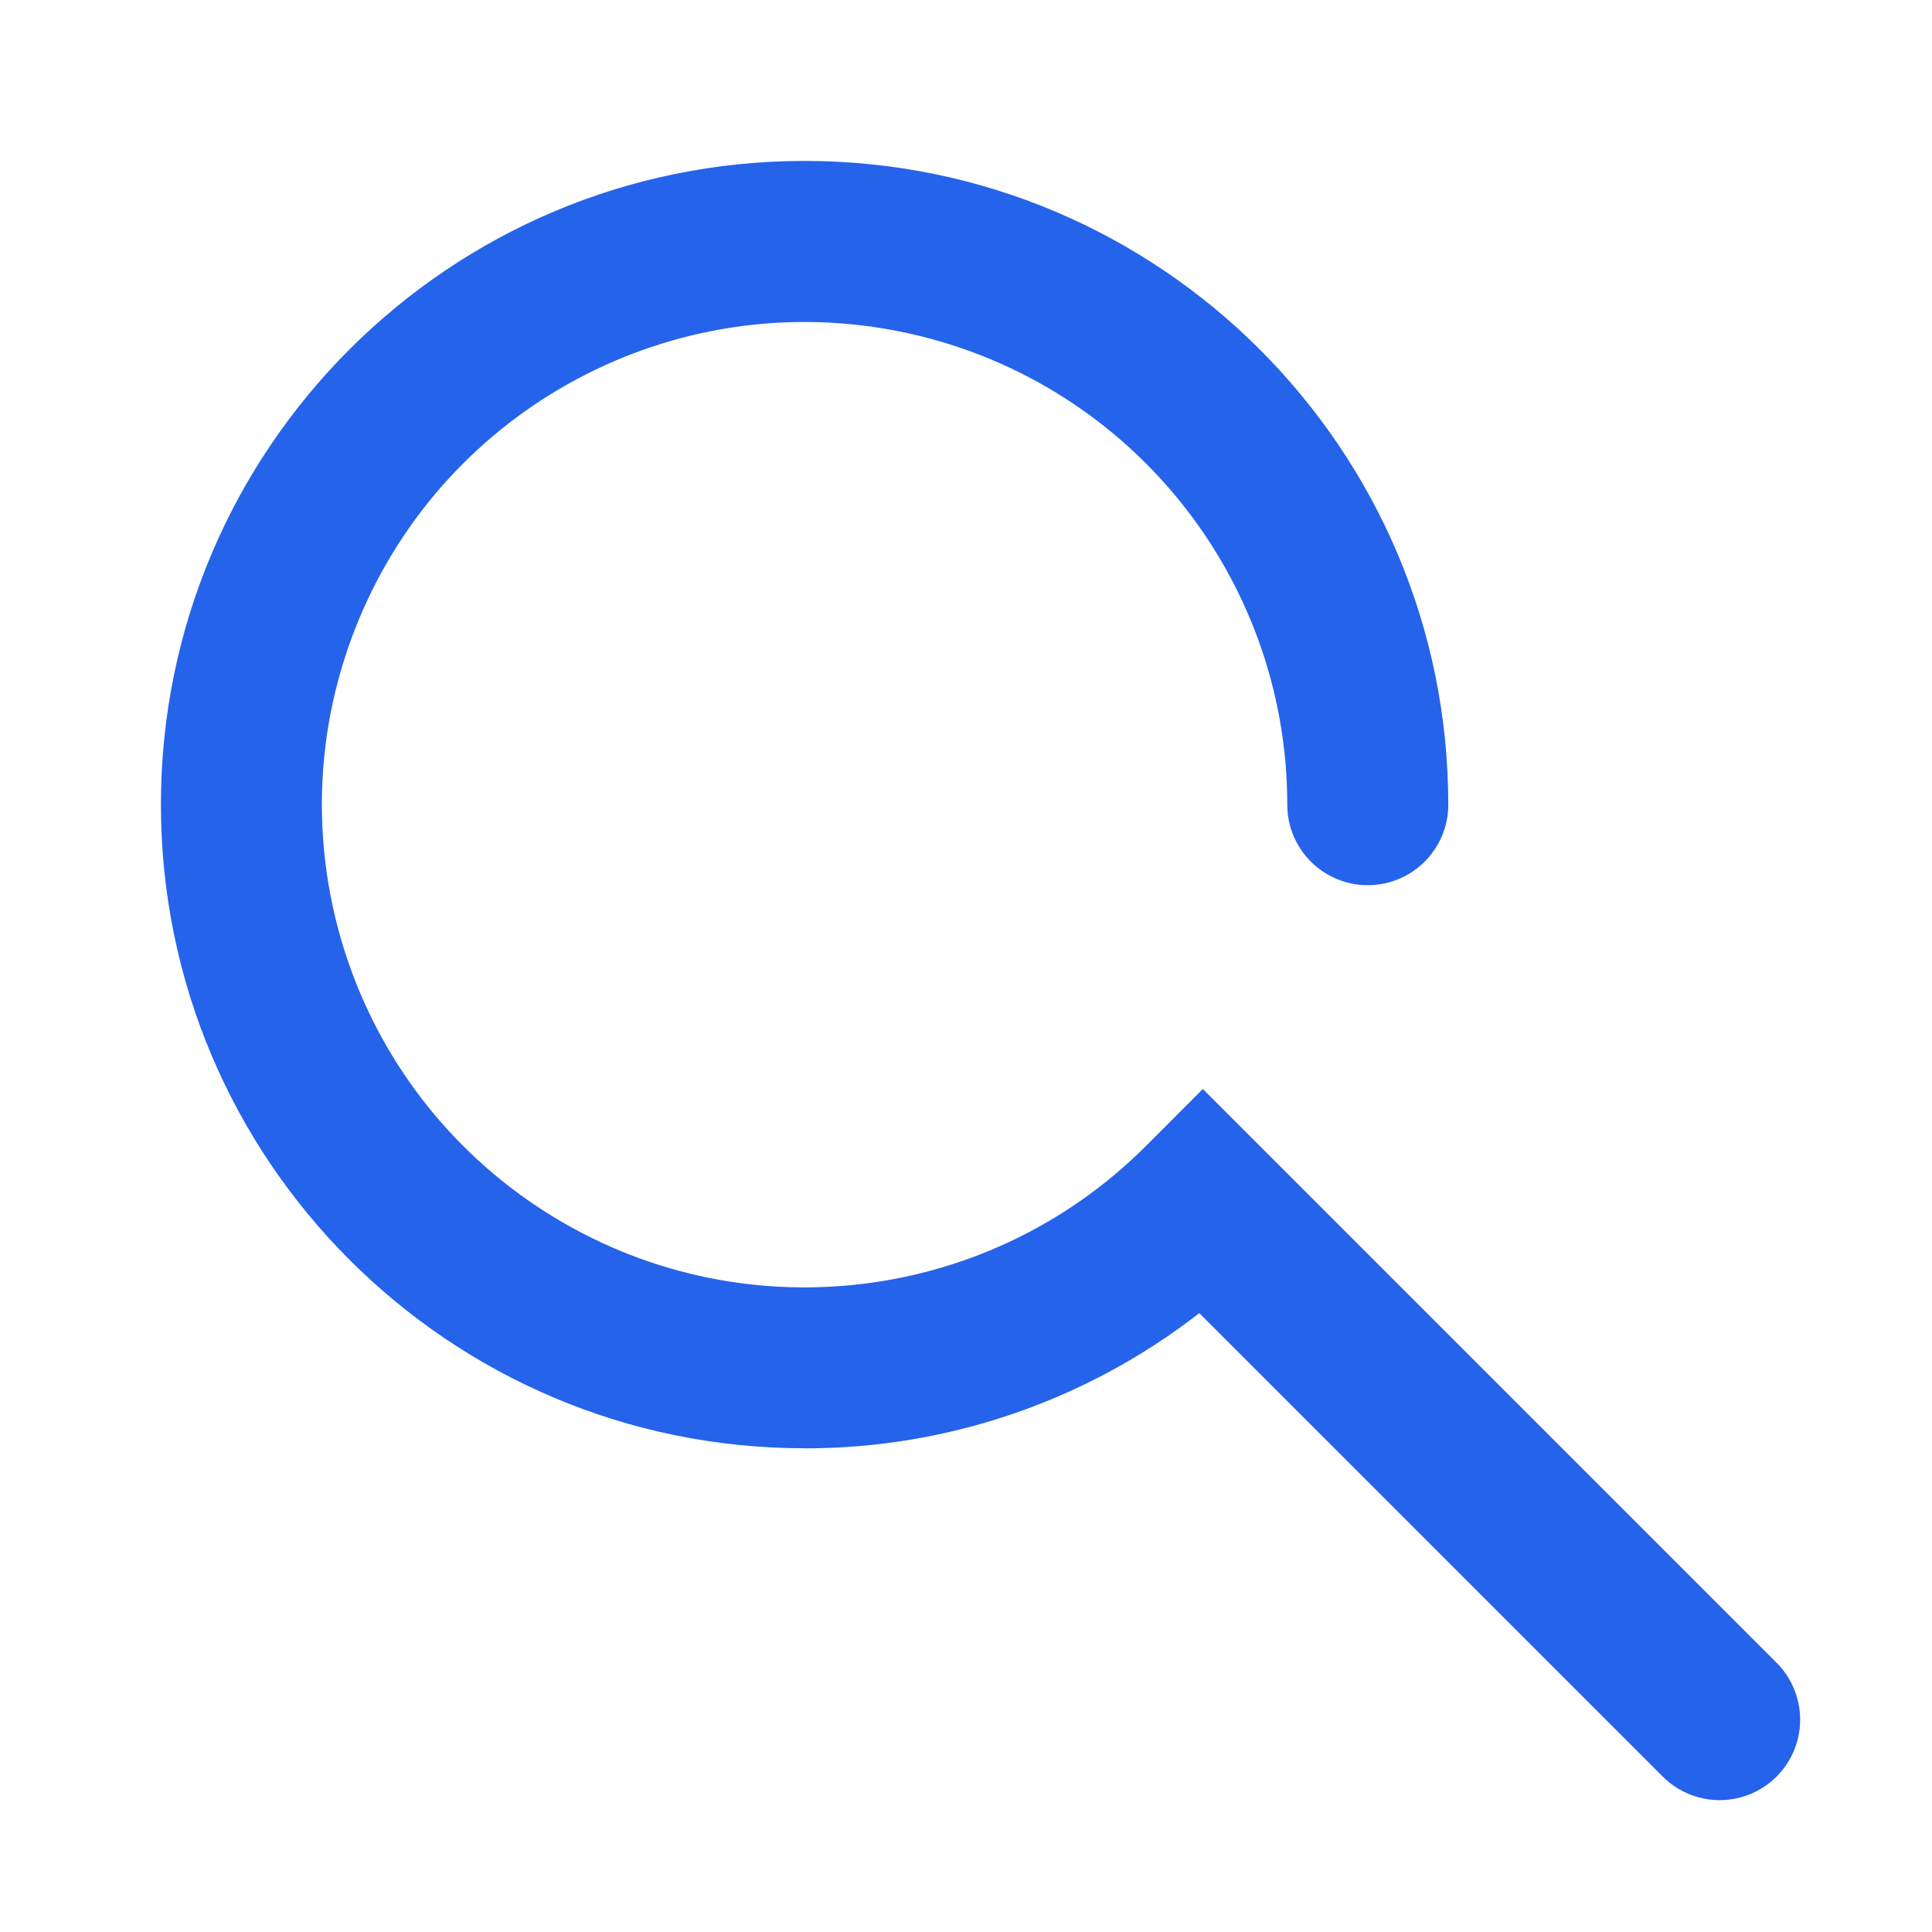
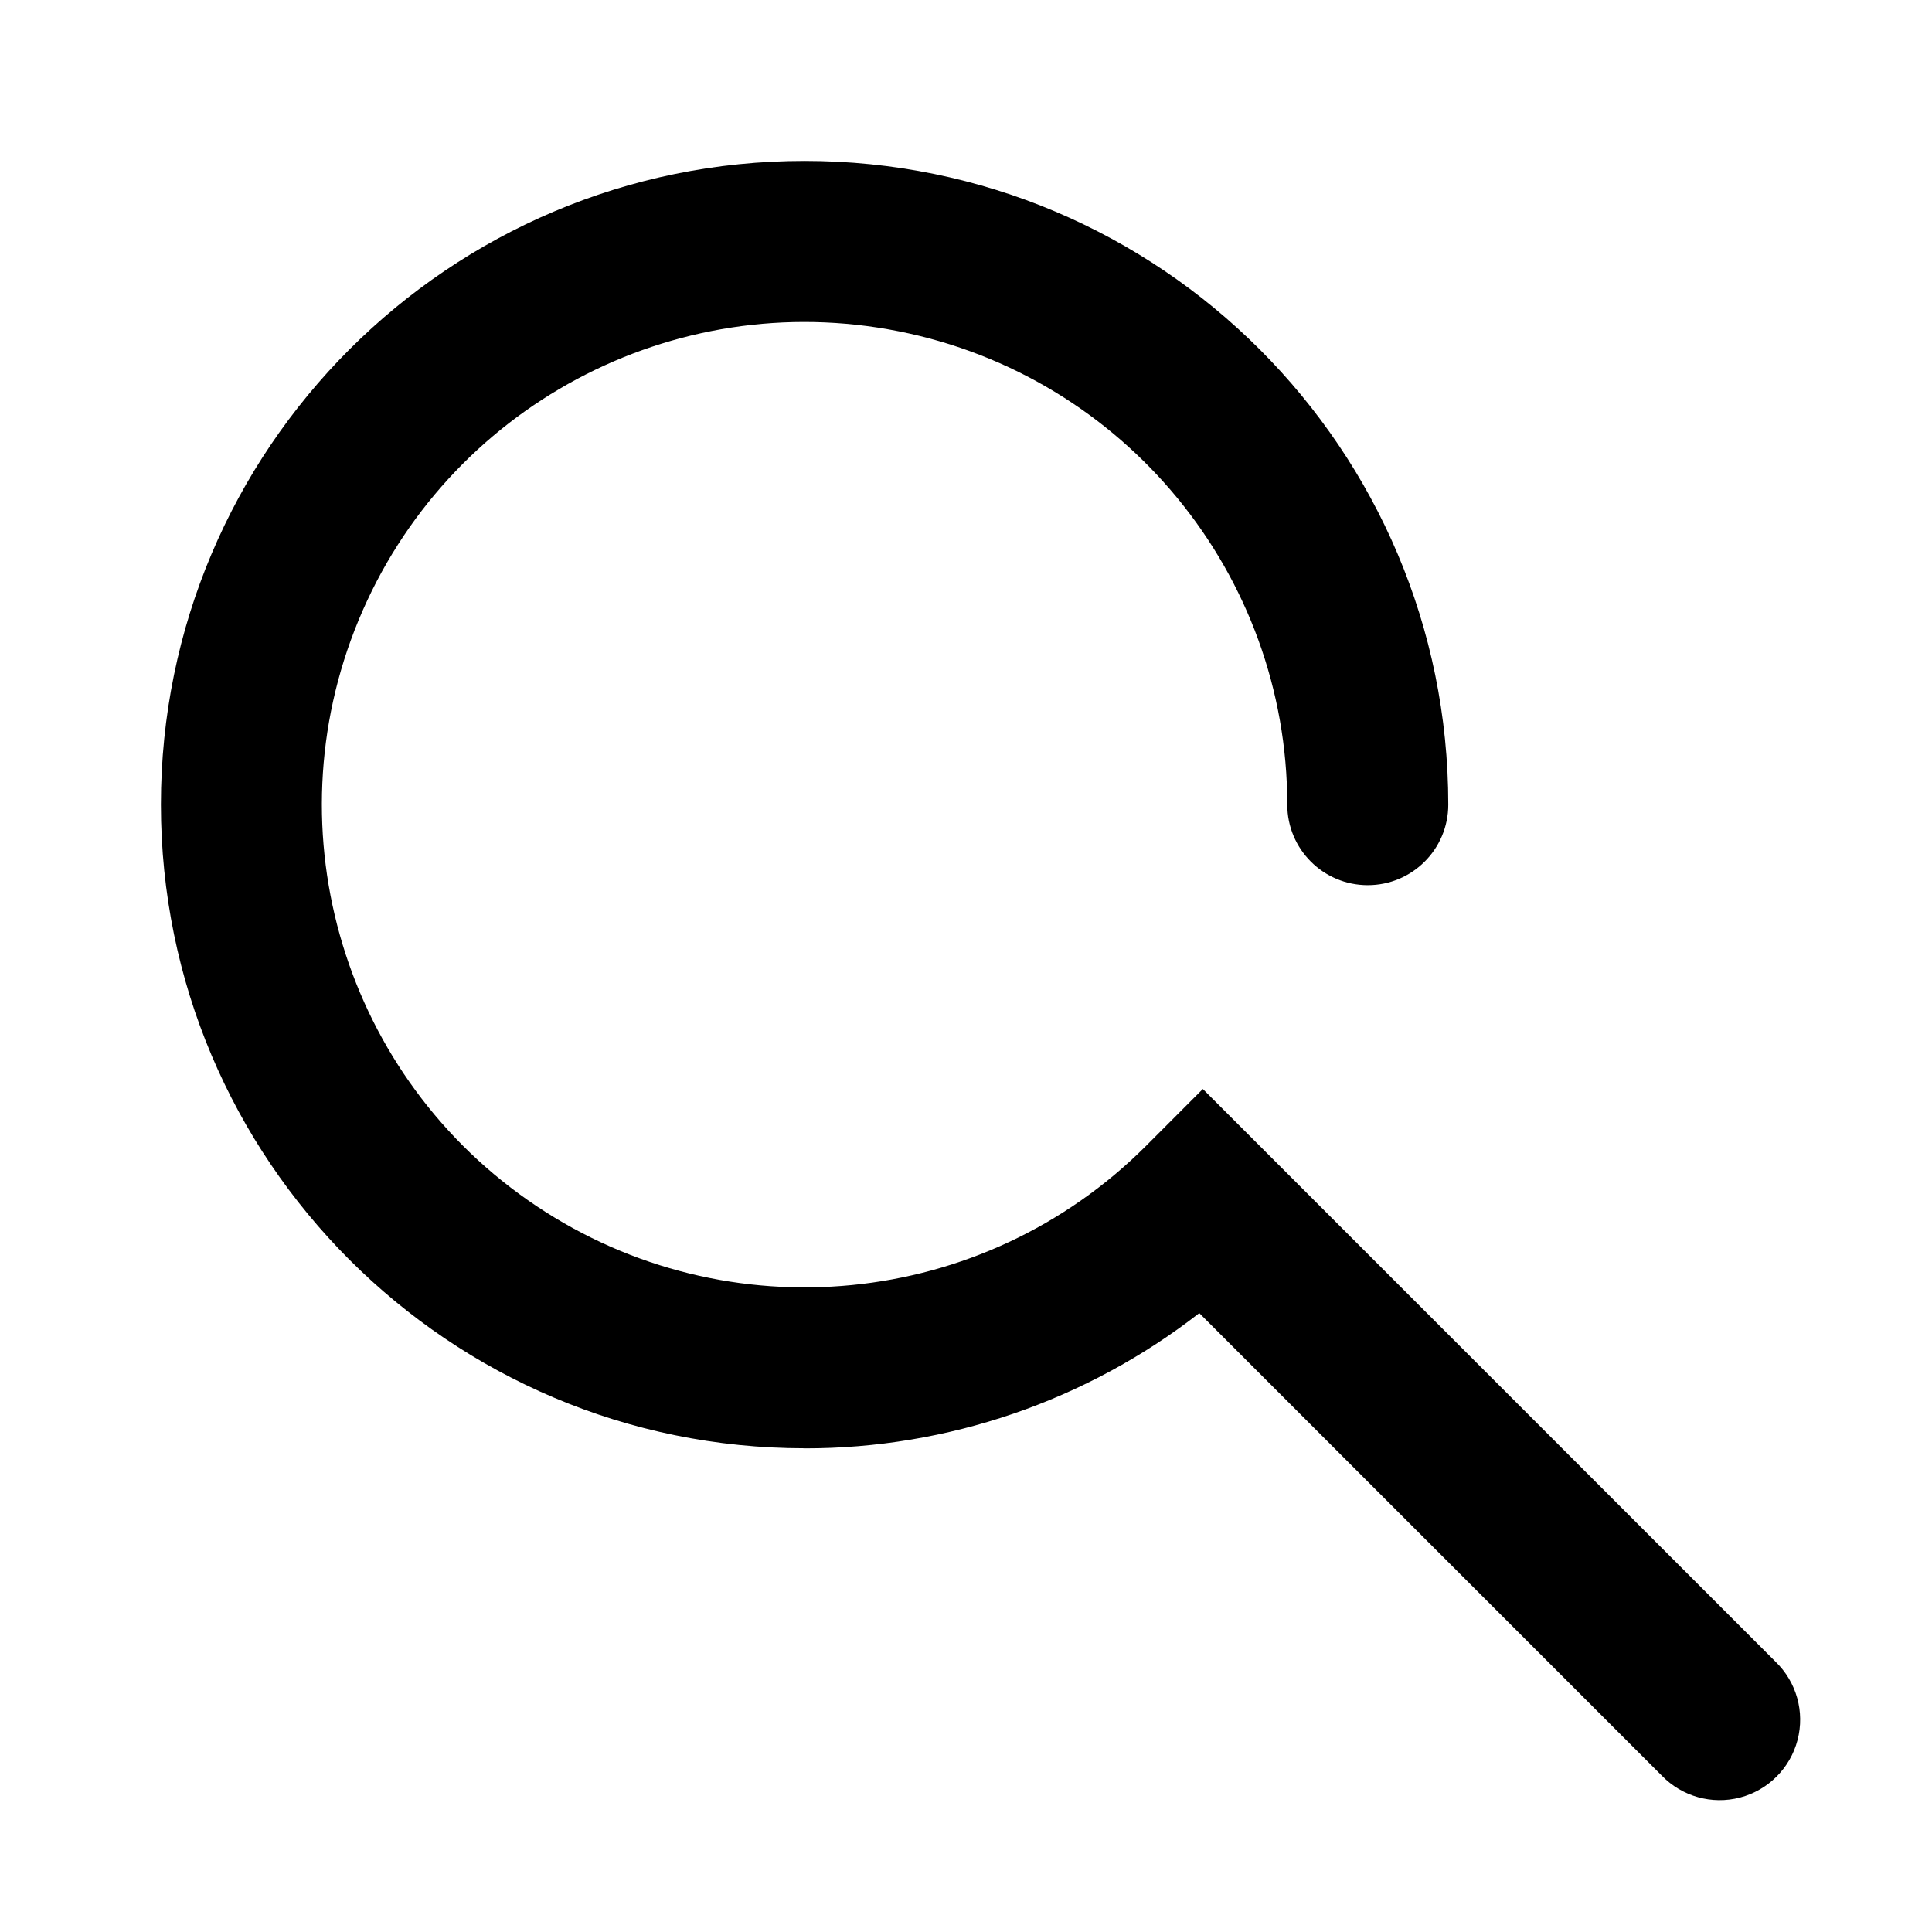
- <svg xmlns="http://www.w3.org/2000/svg" width="24" height="24" viewBox="0 0 24 24" class="search__icon" fill="#2563EB">
+ <svg xmlns="http://www.w3.org/2000/svg" width="24" height="24" viewBox="0 0 24 24" class="search__icon" fill="currentColor">
  <path d="M9.996 17.991a7.996 7.996 0 117.995-7.995 1 1 0 11-2 0 5.996 5.996 0 10-1.756 4.24l.707-.708 7.115 7.115a1 1 0 11-1.414 1.414l-5.745-5.745a7.967 7.967 0 01-4.902 1.68z" />
</svg>
